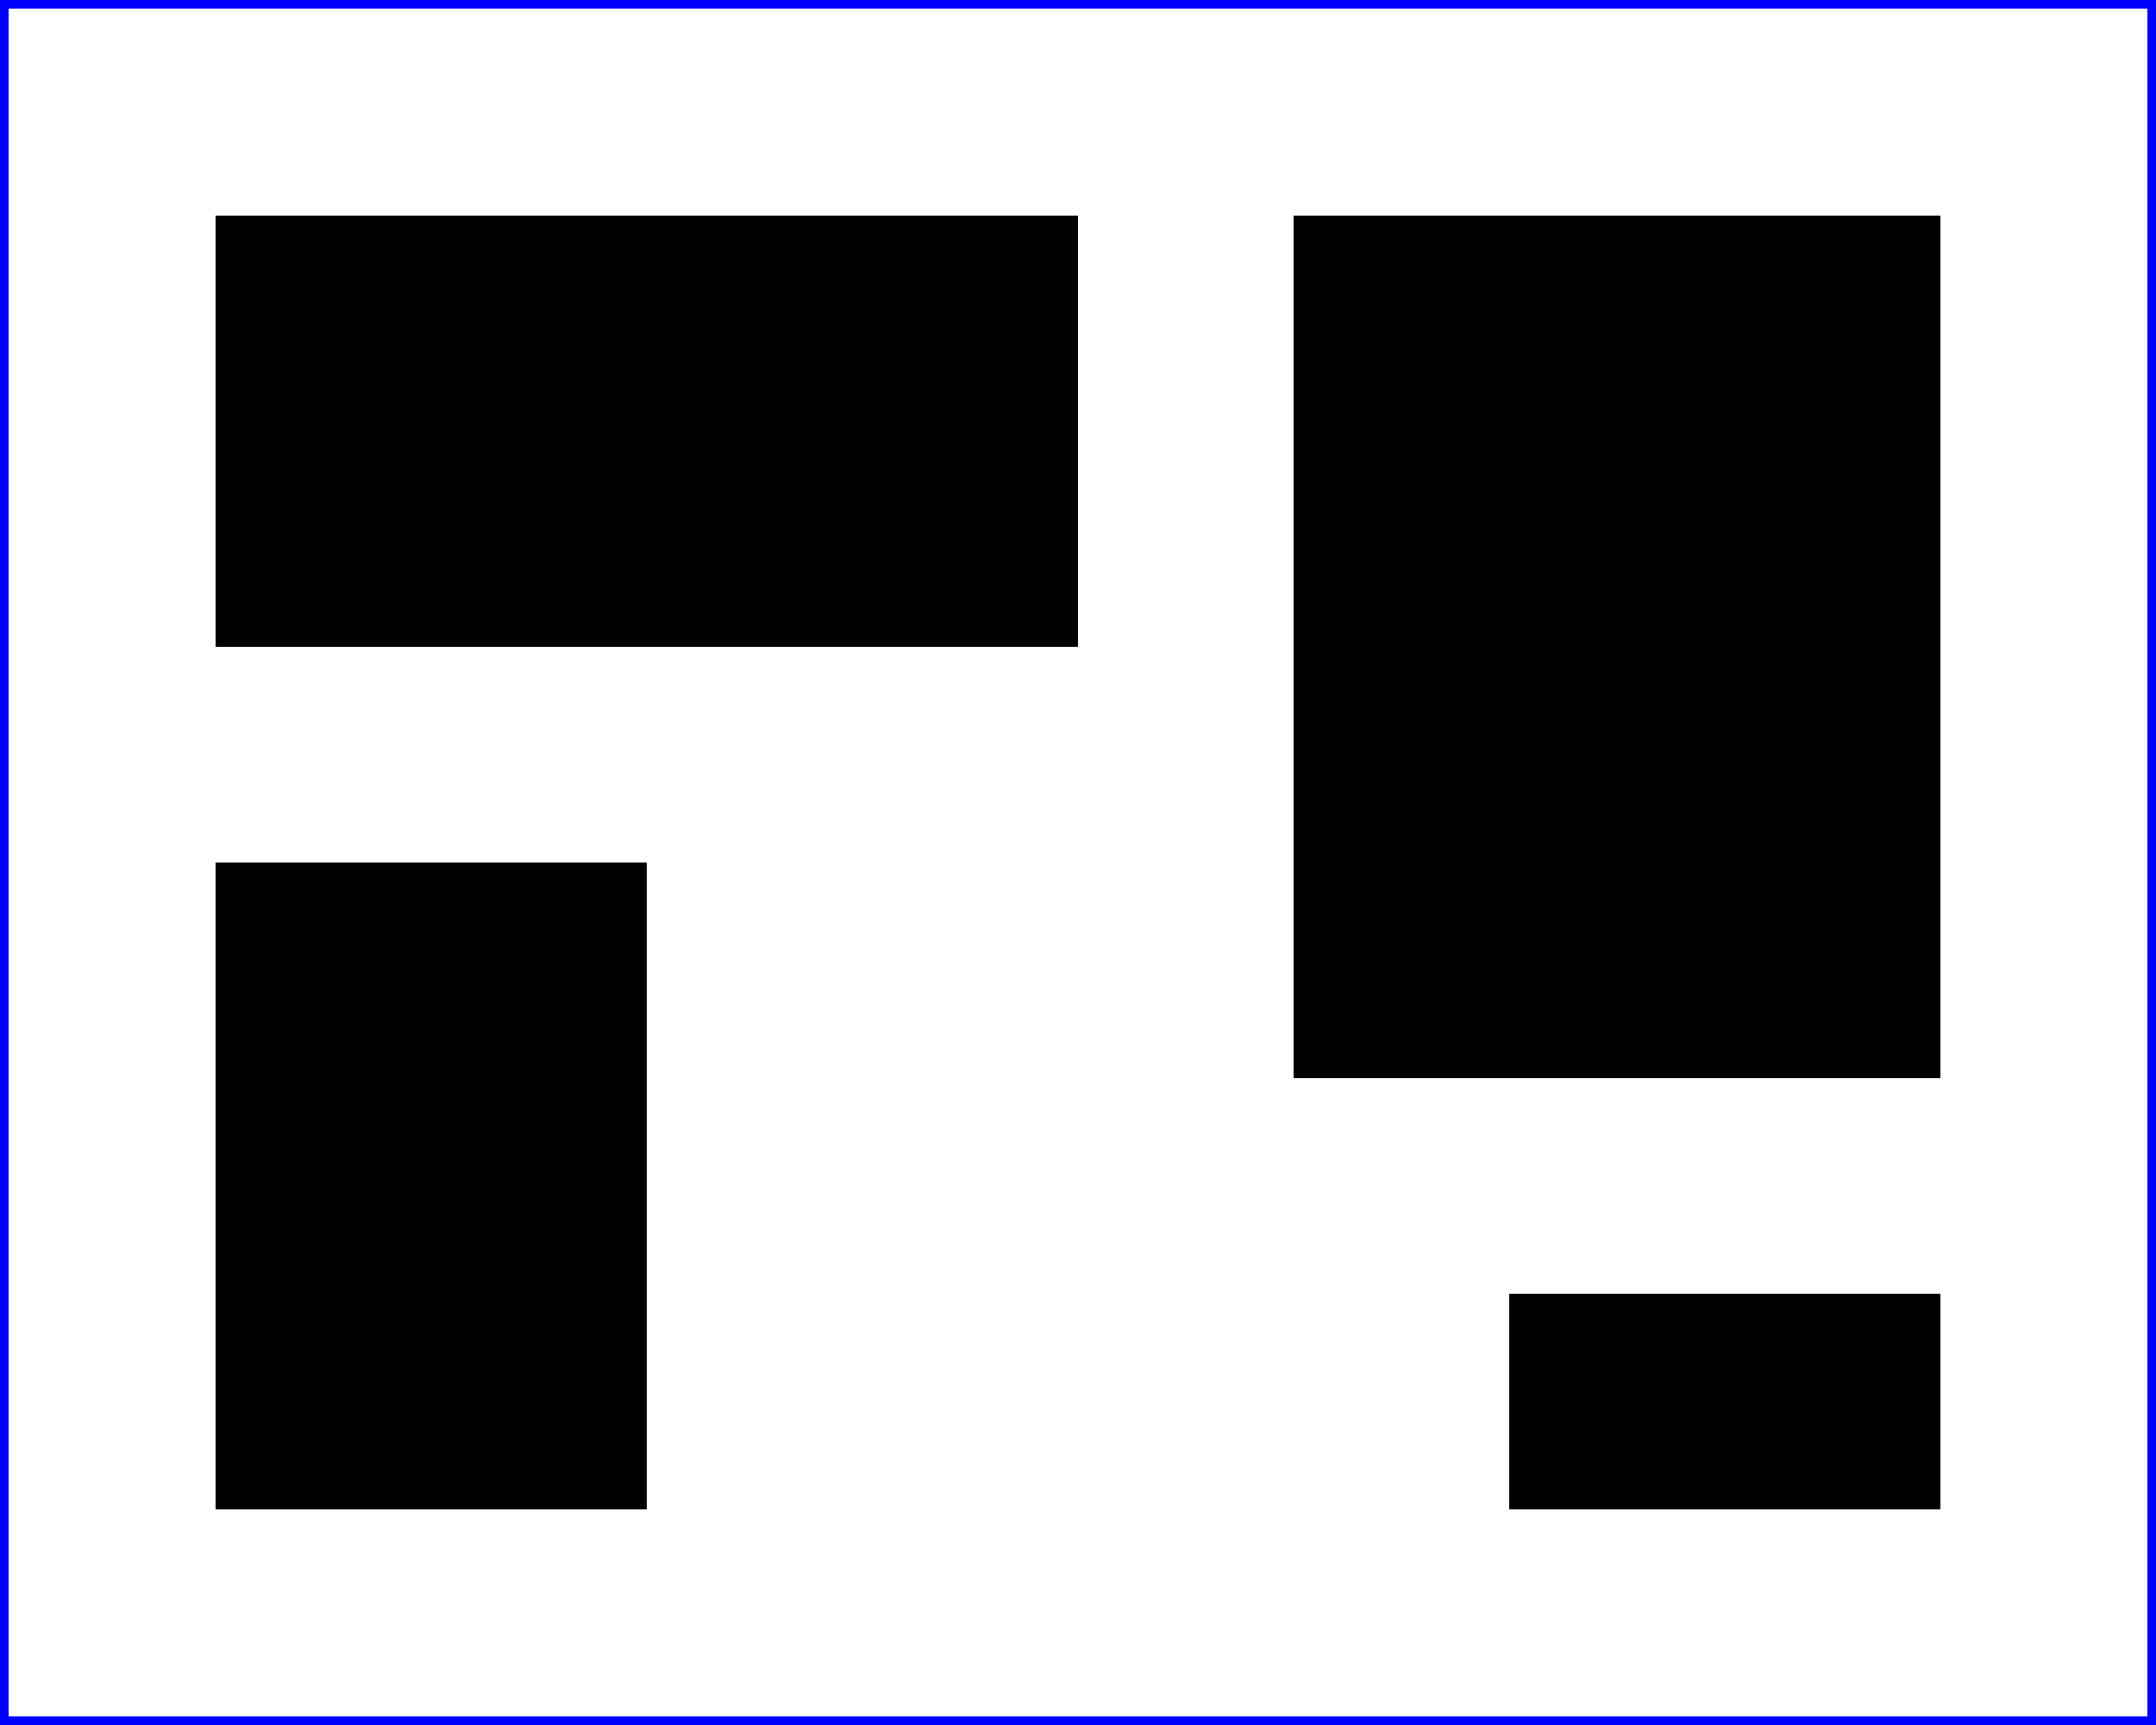
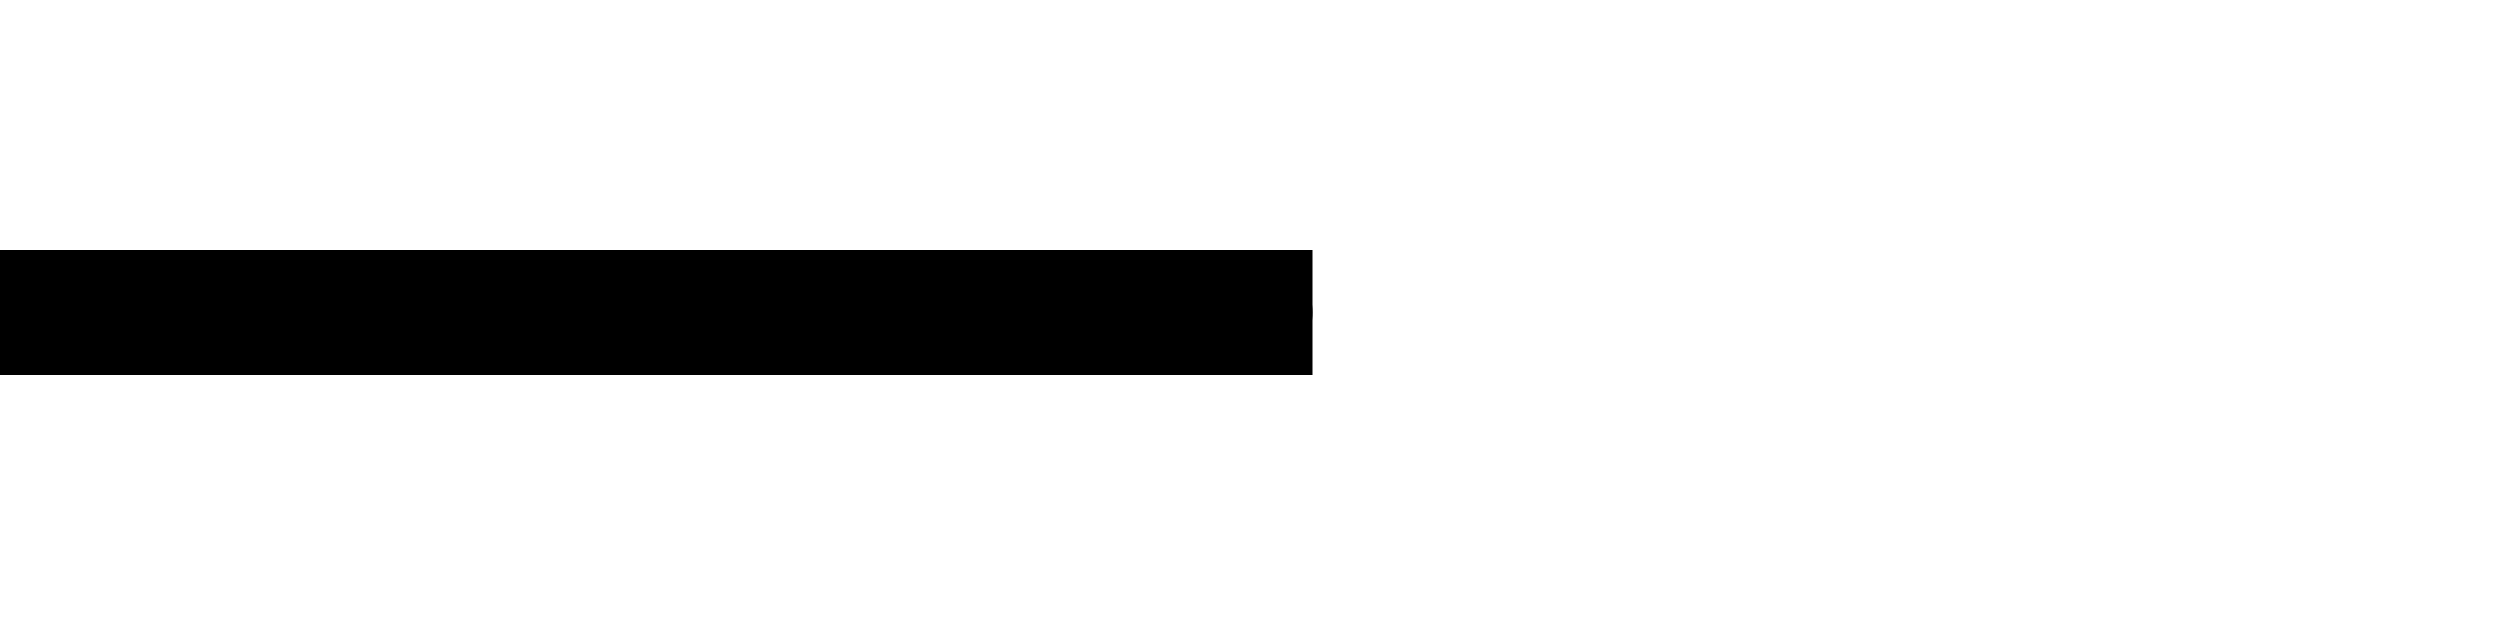
- <svg xmlns="http://www.w3.org/2000/svg" width="5cm" height="4cm">
-   <rect x=".5cm" y=".5cm" width="2cm" height="1cm" />
-   <rect x=".5cm" y="2cm" width="1cm" height="1.5cm" />
-   <rect x="3cm" y=".5cm" width="1.5cm" height="2cm" />
-   <rect x="3.5cm" y="3cm" width="1cm" height=".5cm" />
-   <rect x=".01cm" y=".01cm" width="4.98cm" height="3.98cm" fill="none" stroke="#00f" stroke-width=".02cm" />
+ <svg width="200" height="50">
+   <line x1="0" y1="25" x2="100" y2="25" stroke="black" stroke-width="10" />
+   <line x1="0" y1="25" x2="100" y2="25" stroke="black" stroke-width="10" stroke-linecap="butt" />
+   <line x1="0" y1="25" x2="100" y2="25" stroke="black" stroke-width="10" stroke-linecap="round" />
+   <line x1="0" y1="25" x2="100" y2="25" stroke="black" stroke-width="10" stroke-linecap="square" />
</svg>
